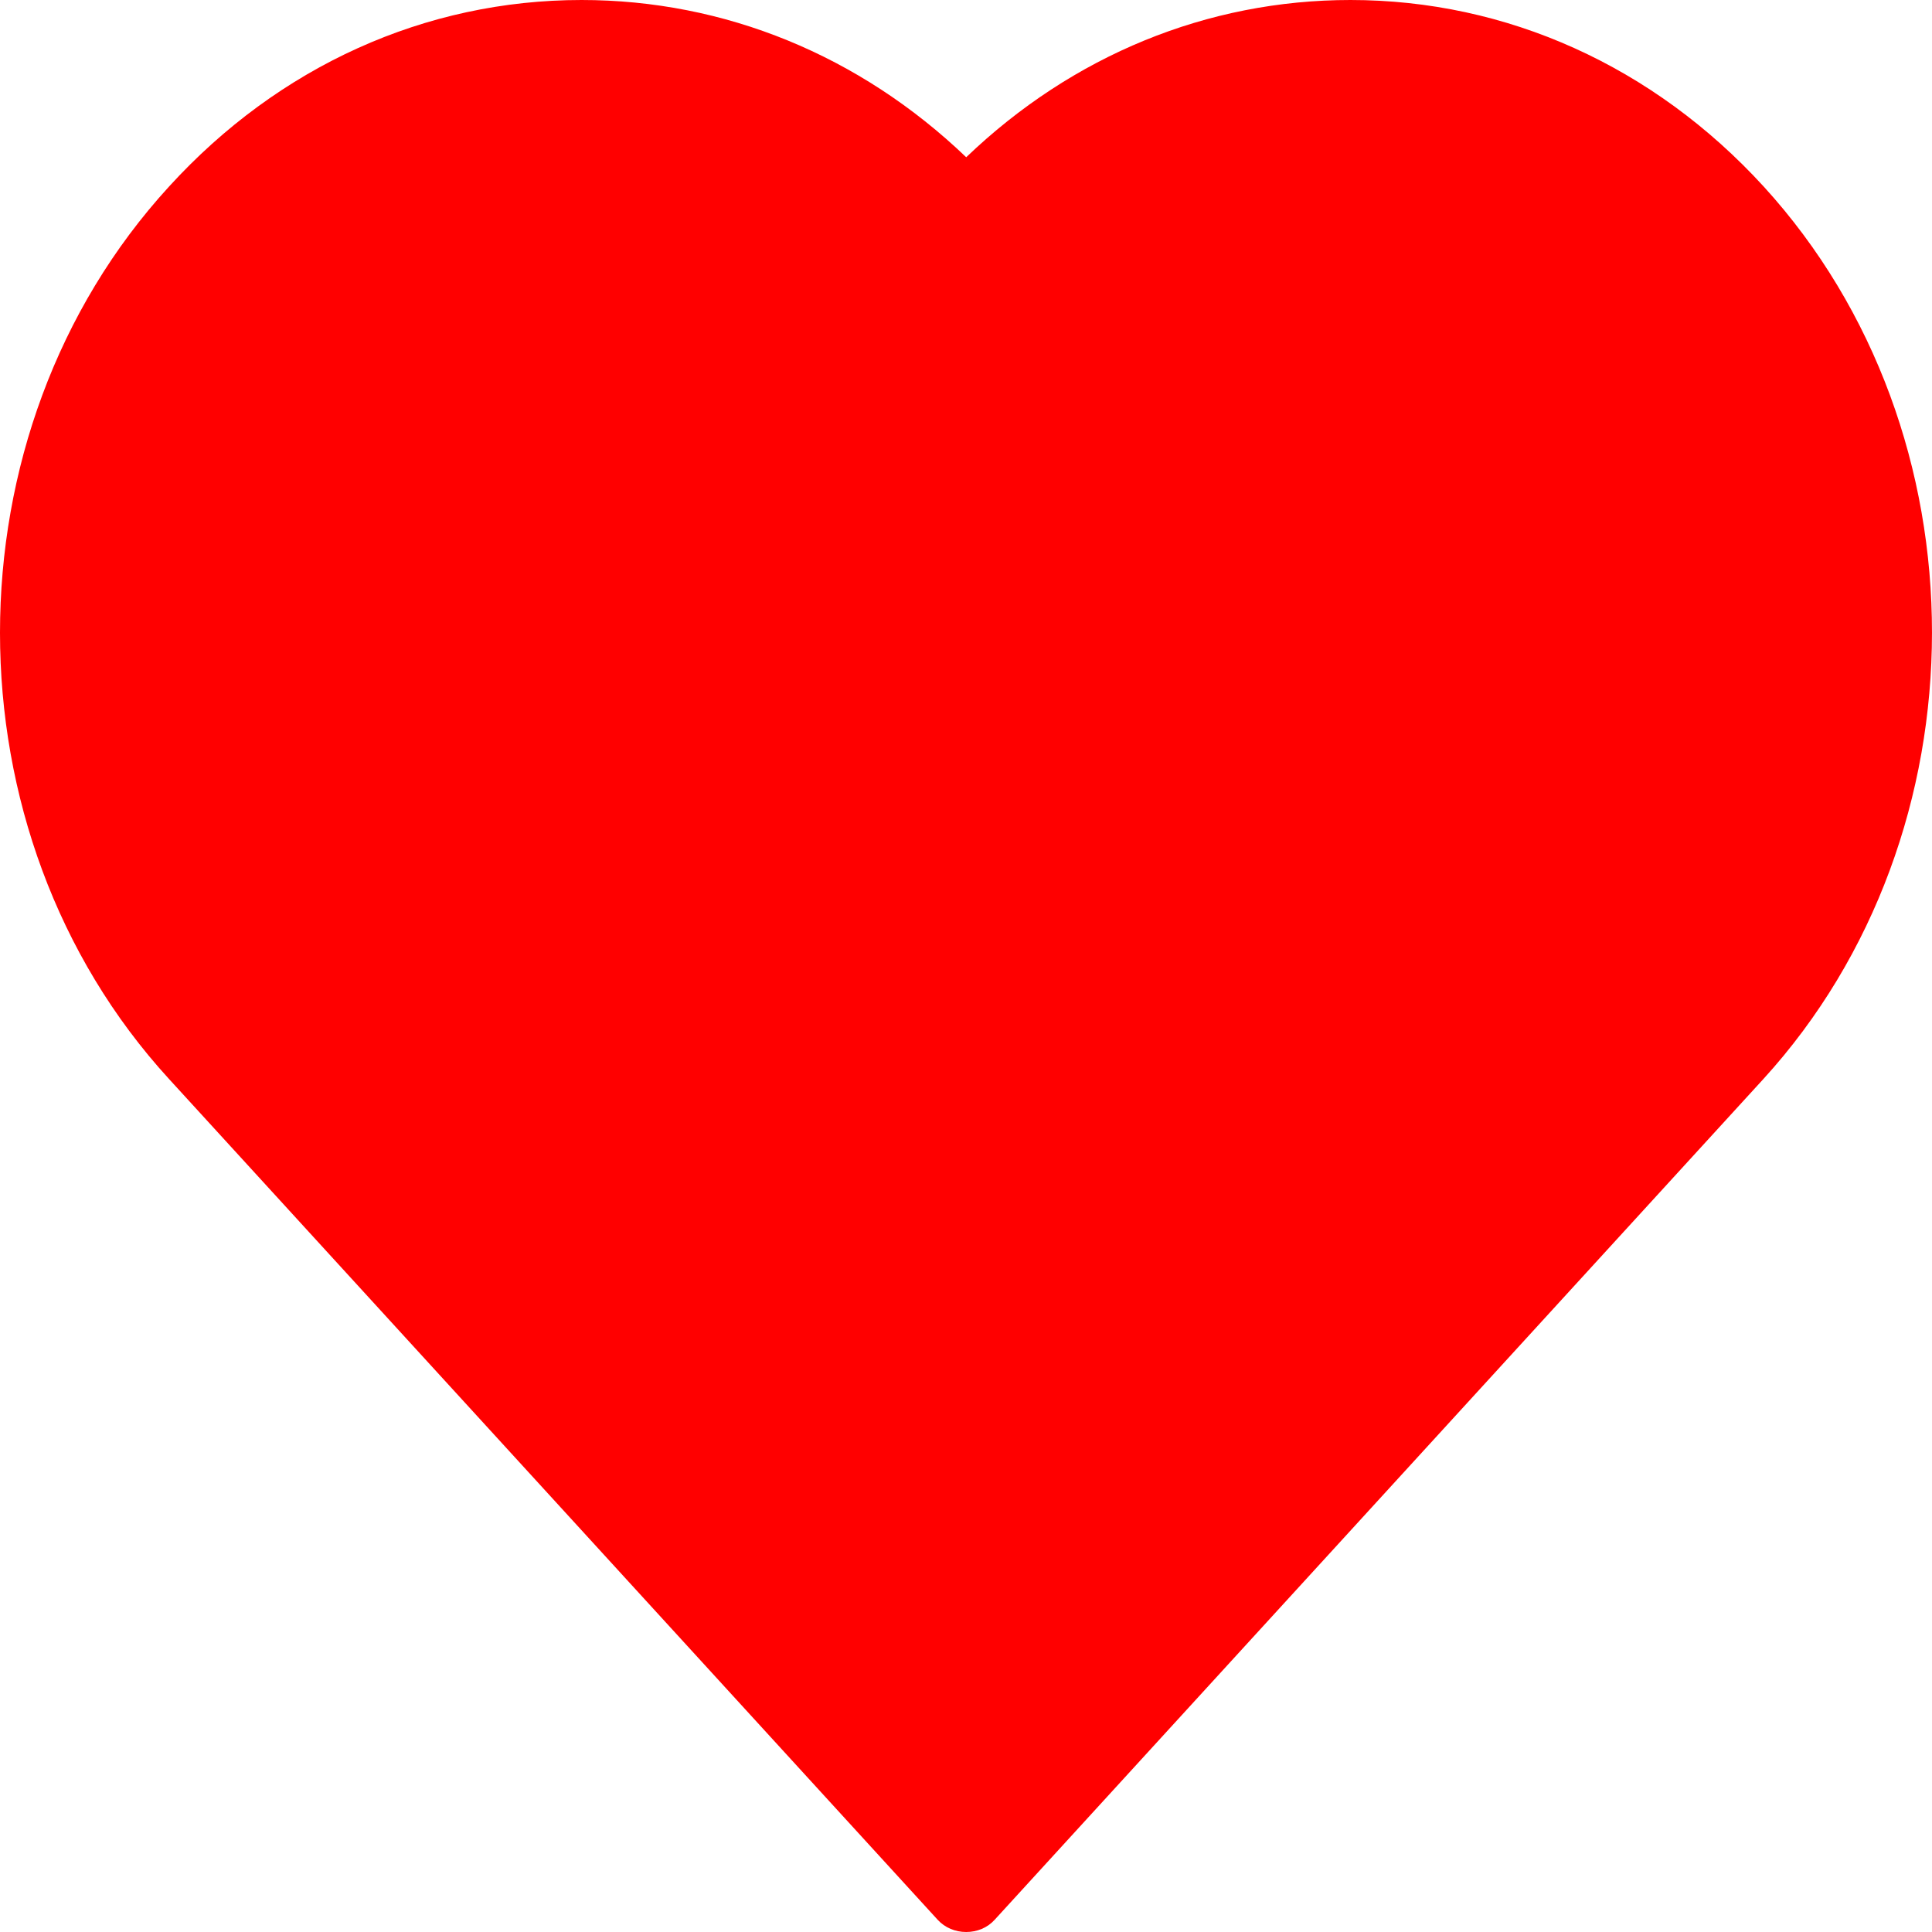
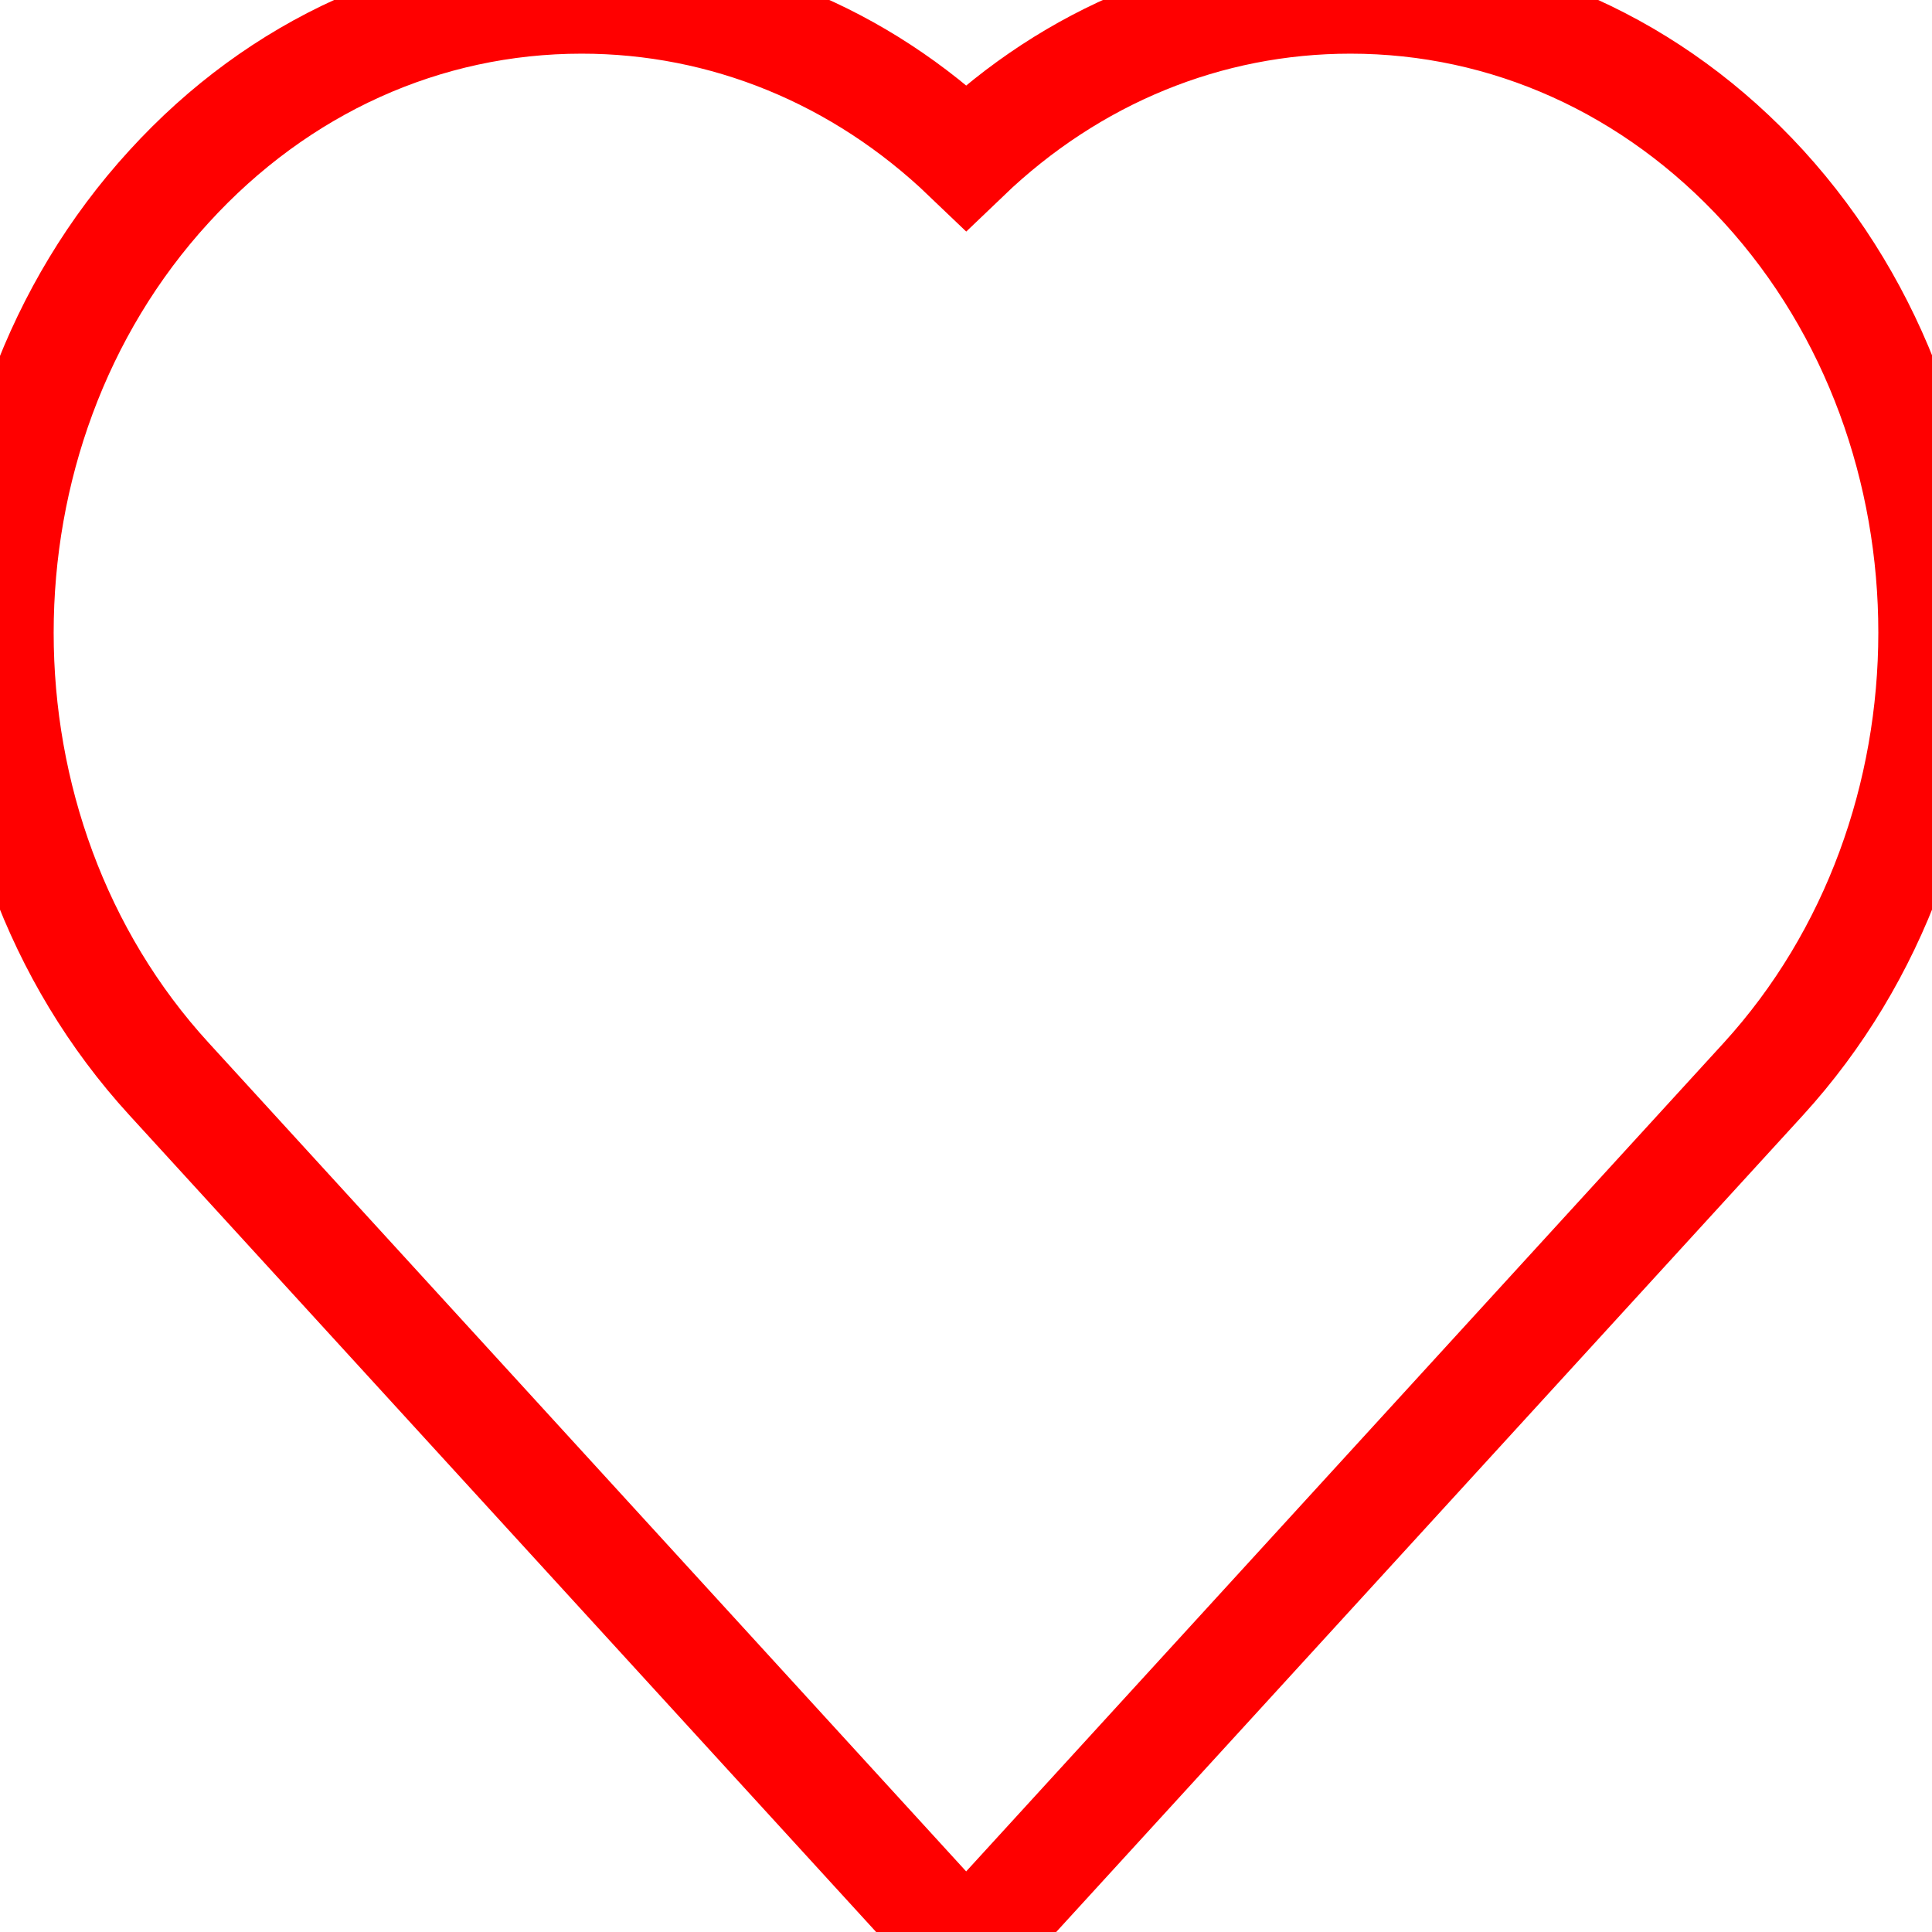
- <svg xmlns="http://www.w3.org/2000/svg" width="18px" height="18px" viewBox="0 0 18 18" version="1.1">
+ <svg xmlns="http://www.w3.org/2000/svg" width="20px" height="20px" viewBox="0 0 18 18" version="1.1">
  <g id="Page-1" stroke="none" stroke-width="1" fill="none" fill-rule="evenodd">
-     <g id="Guide" transform="translate(-155, -829)" fill="#FF0000" fill-rule="nonzero">
+     <g id="Guide" stroke="#FF0000" transform="translate(-155, -829)" fill="none" fill-rule="nonzero">
      <path d="M171.429,839.053 L164.268,846.885 C164.2,846.961 164.103,847 164.002,847 C163.901,847 163.804,846.961 163.735,846.885 L156.575,839.053 C154.475,836.76 154.475,833.031 156.575,830.738 C157.598,829.616 158.963,829 160.418,829 C161.751,829 163.011,829.516 164.002,830.465 C164.992,829.516 166.249,829 167.582,829 C169.037,829 170.406,829.616 171.432,830.738 C173.525,833.031 173.521,836.76 171.429,839.053 Z" id="Path" />
    </g>
  </g>
</svg>
